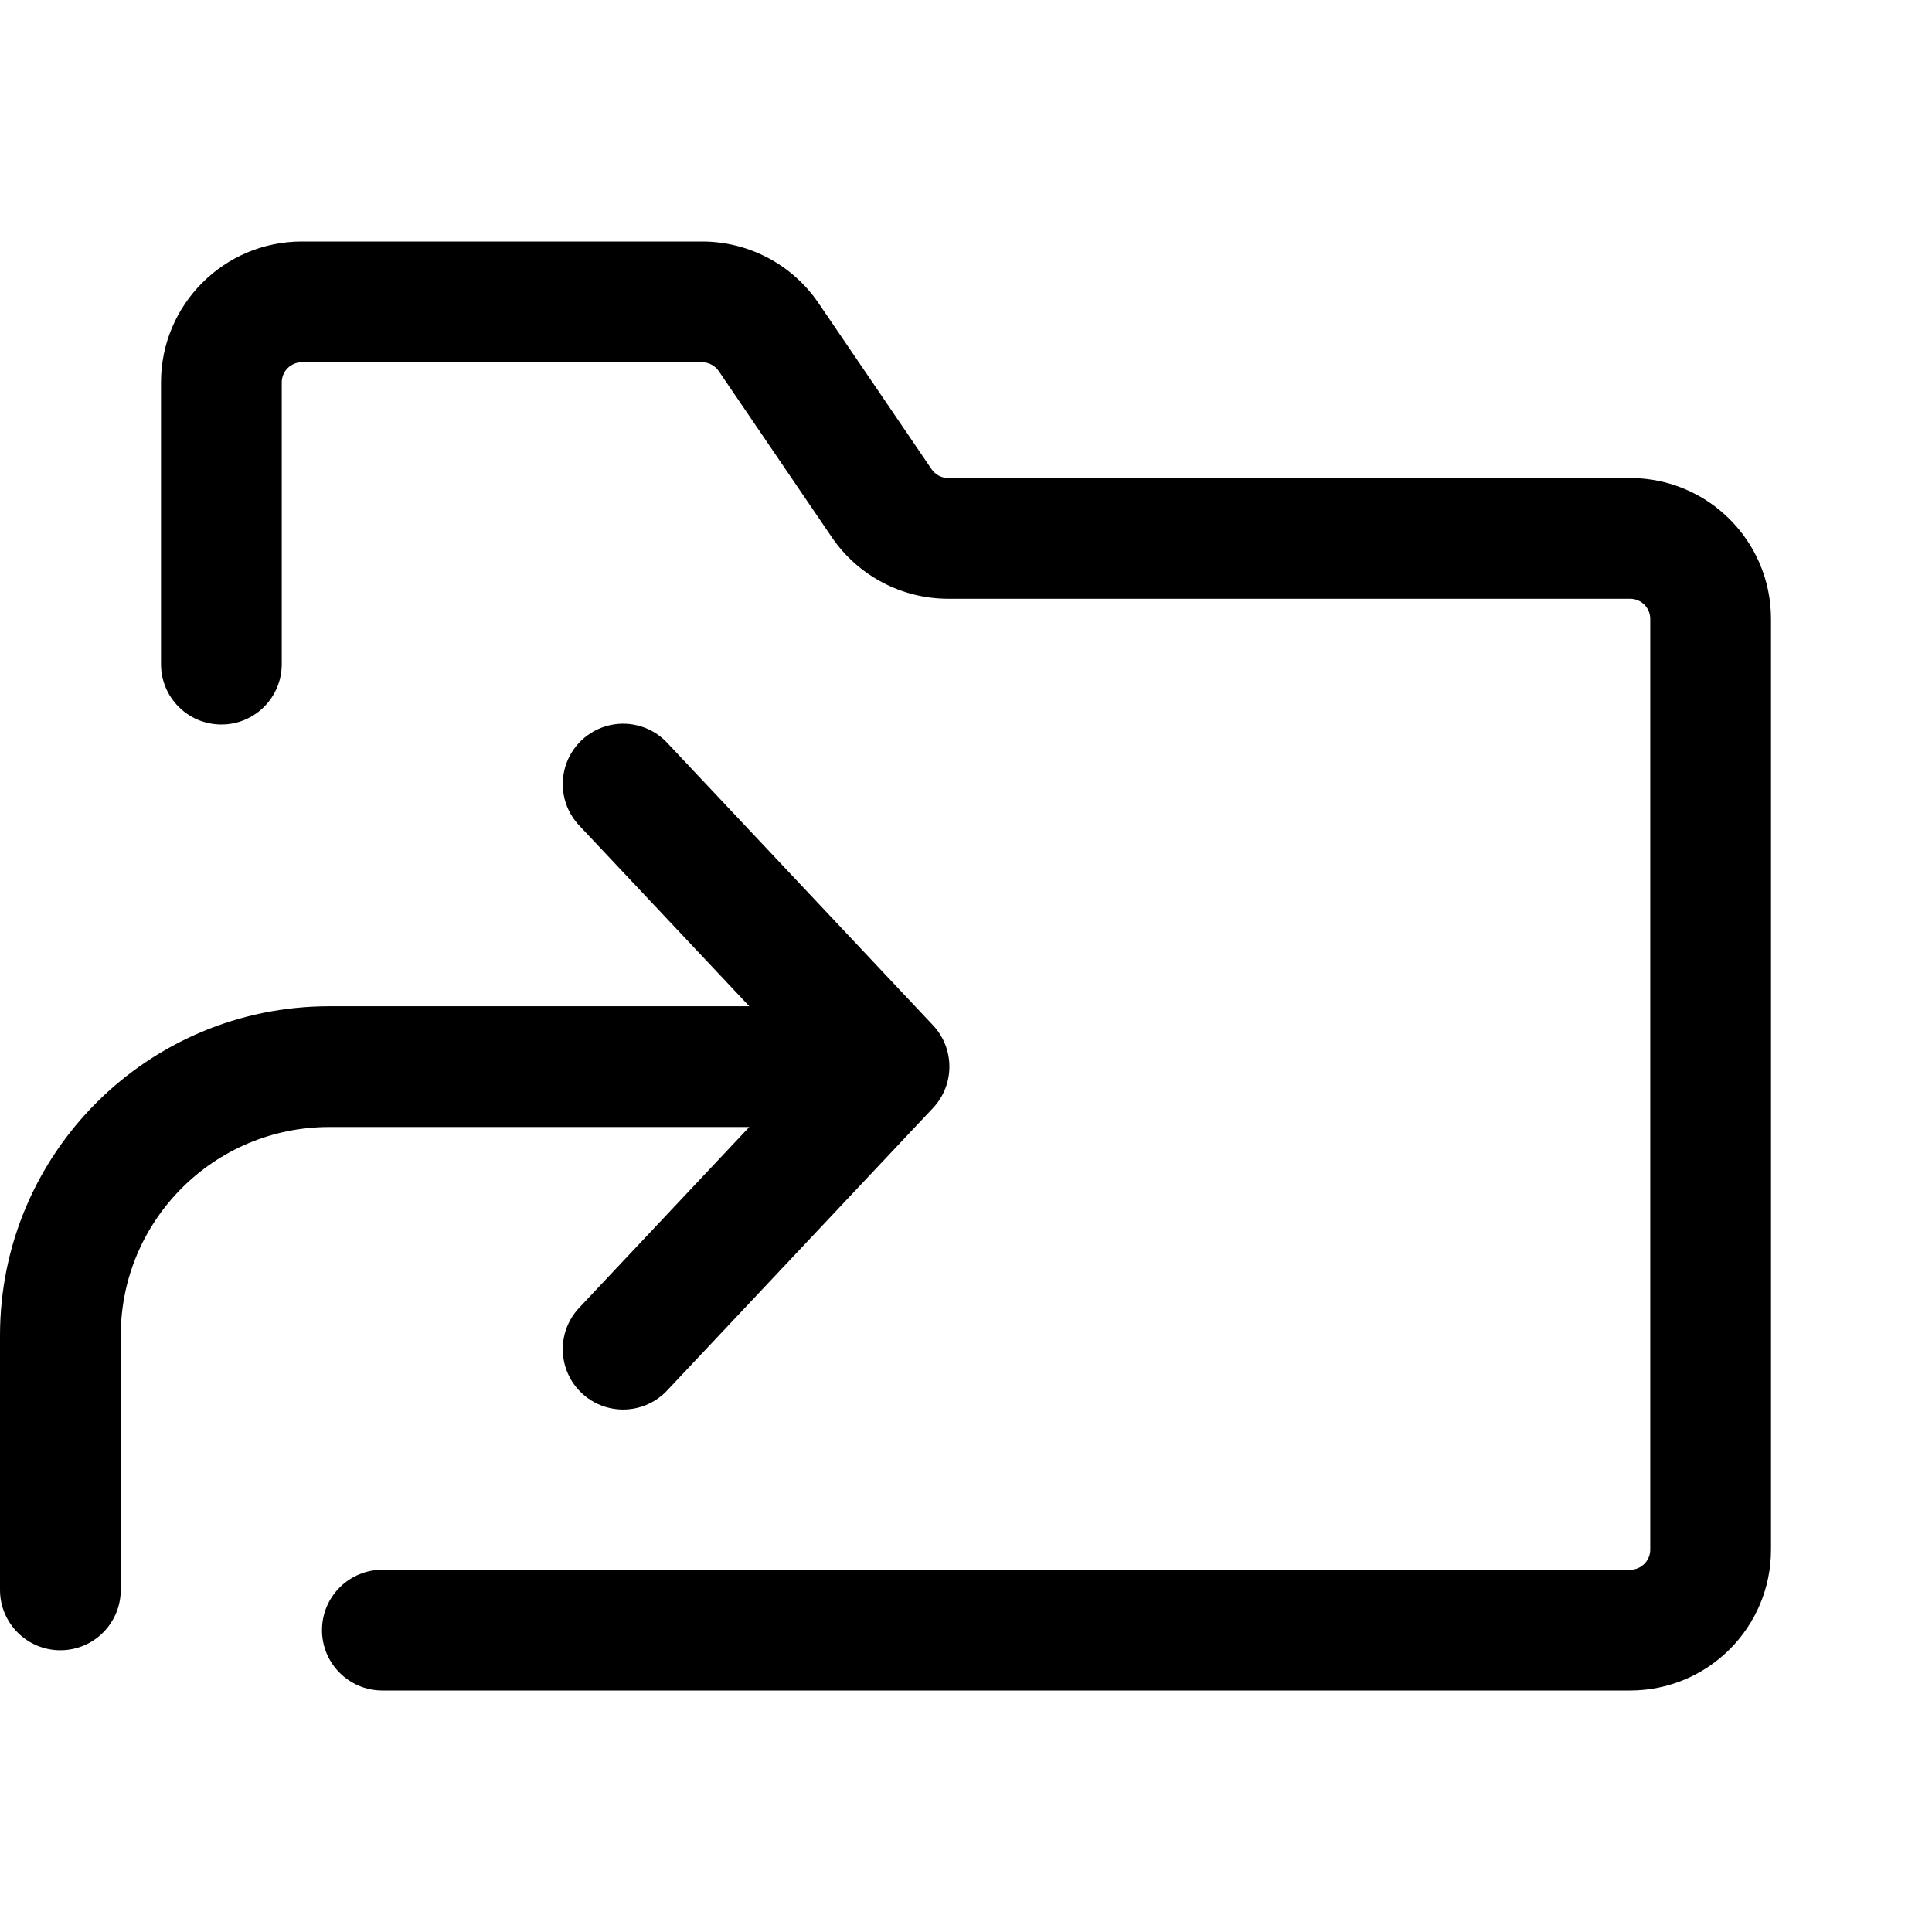
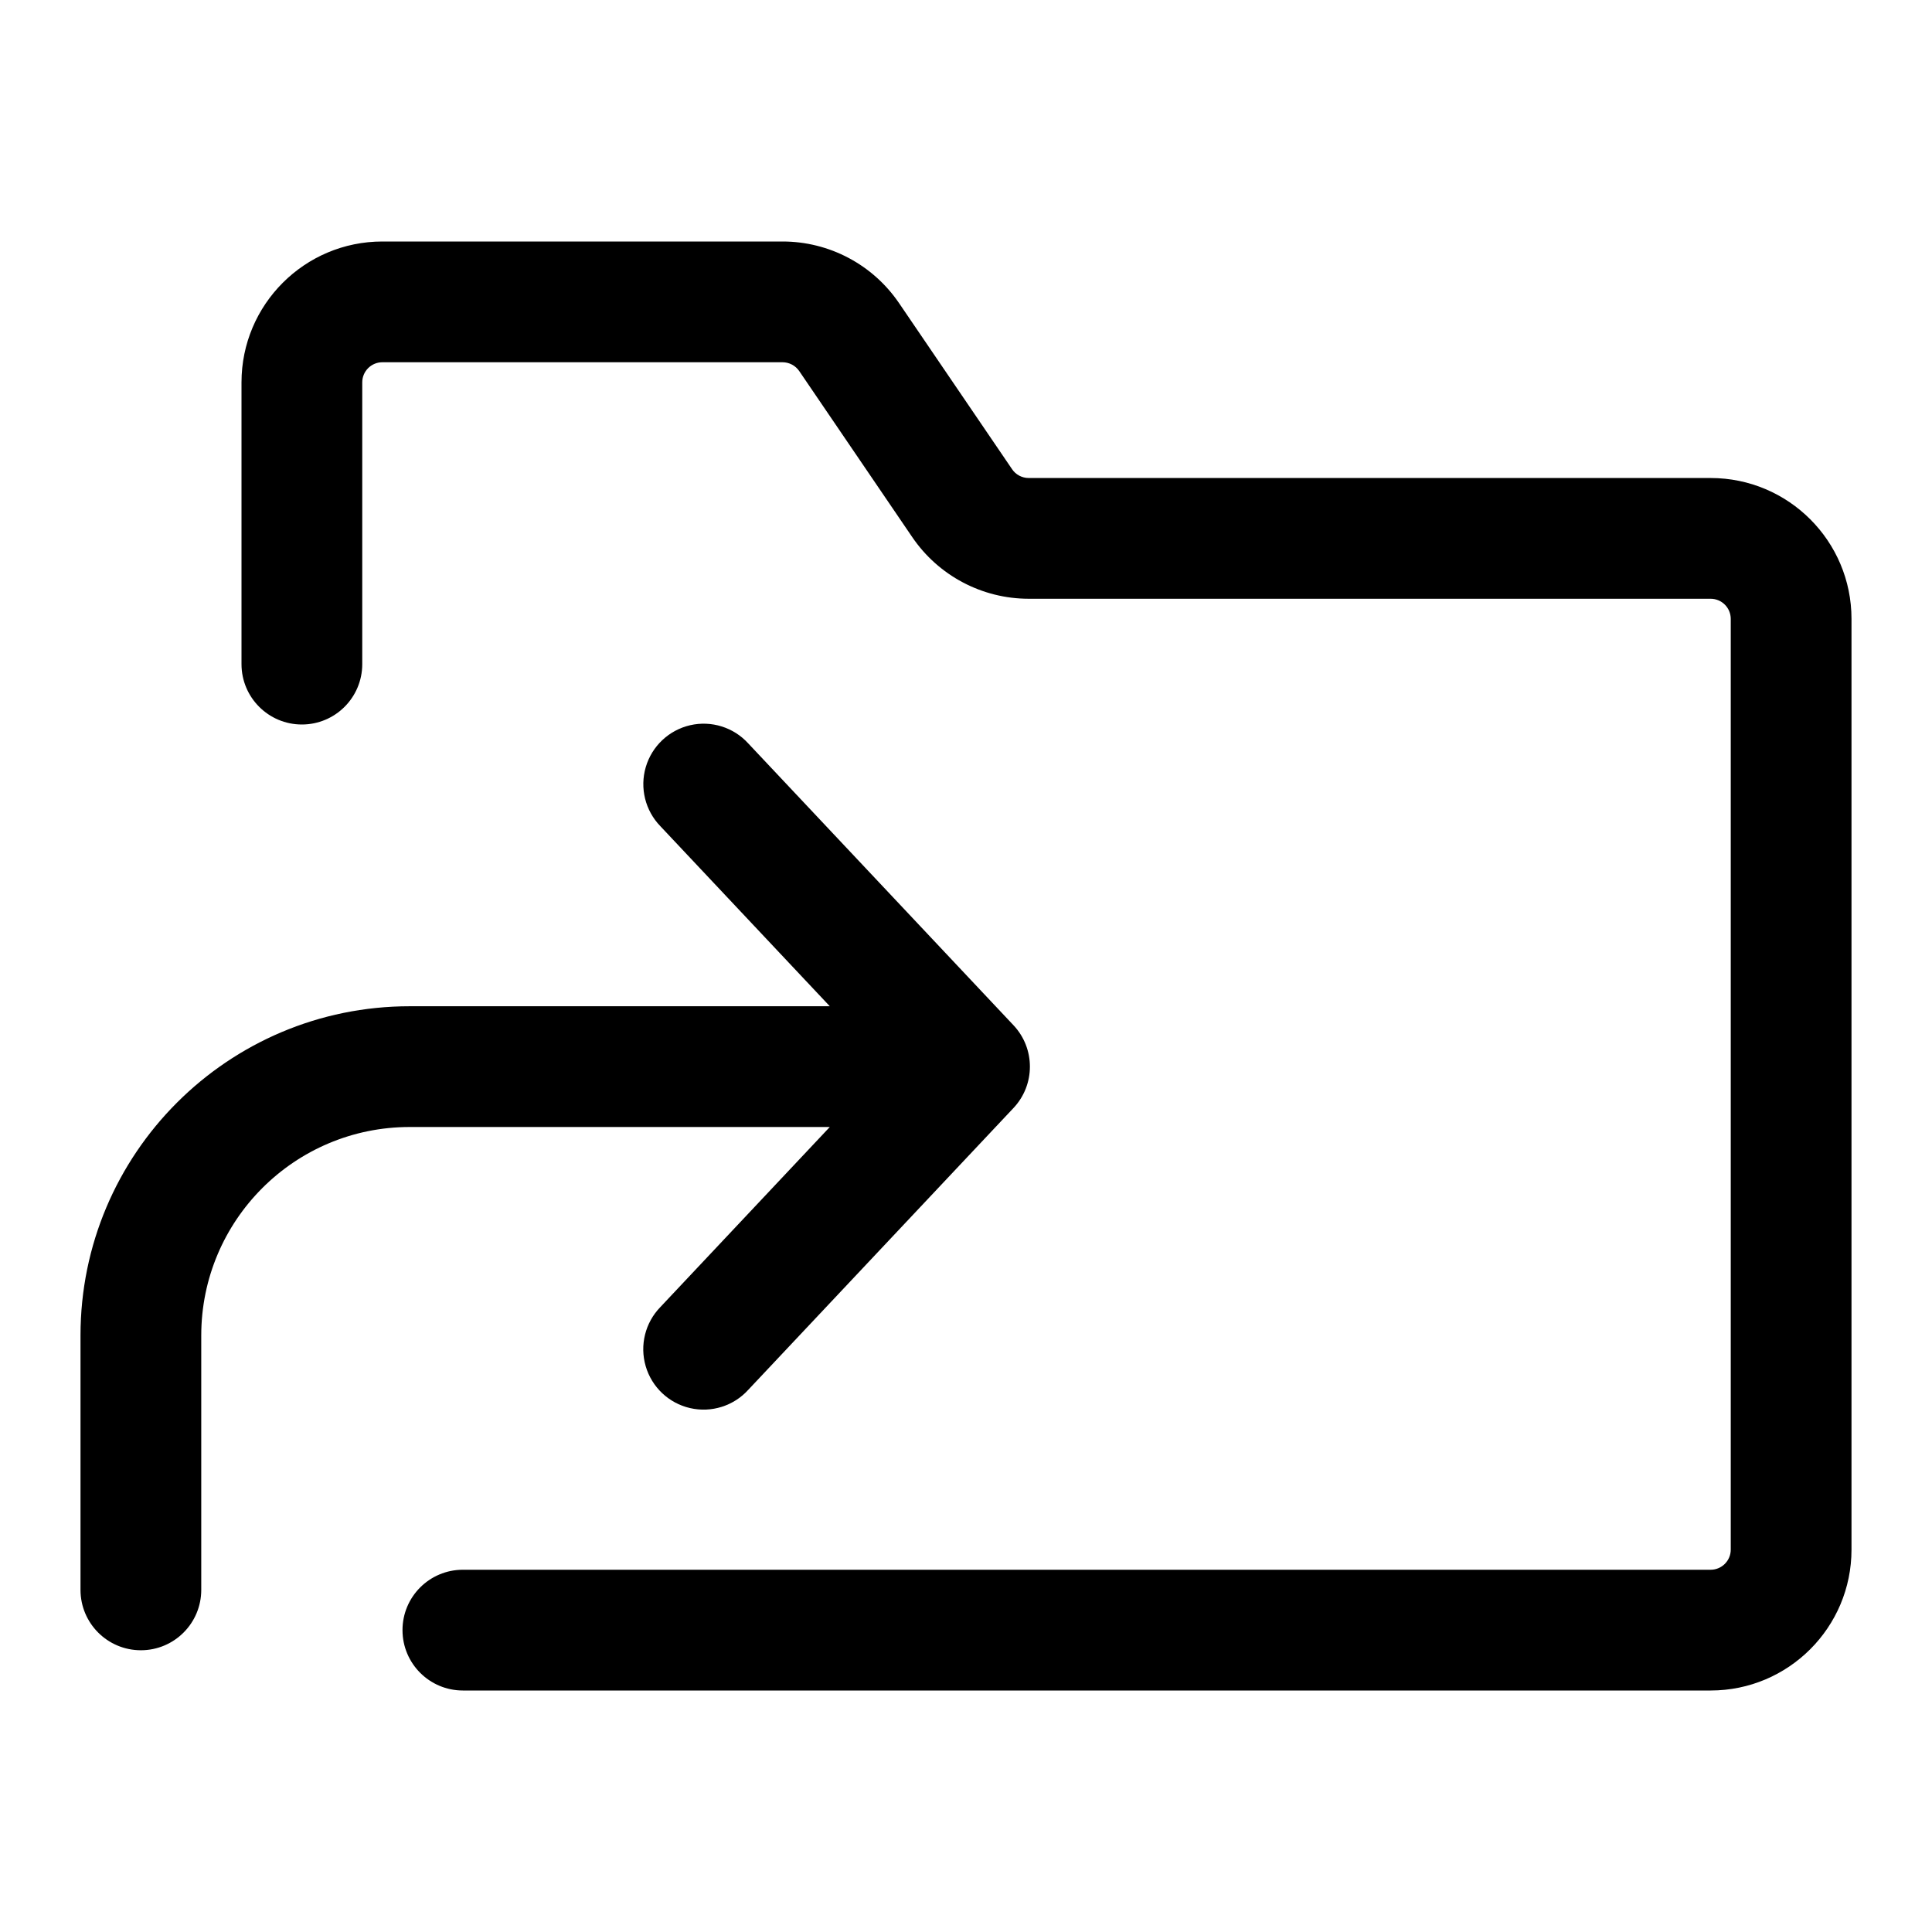
<svg xmlns="http://www.w3.org/2000/svg" width="24" height="24" viewBox="0 0 24 24">
-   <path d="M2 4.75C2 3.784 2.784 3 3.75 3h4.971a1.75 1.75 0 0 1 1.447.765l1.404 2.063a.25.25 0 0 0 .207.11h8.471c.966 0 1.75.783 1.75 1.75V19.25A1.75 1.75 0 0 1 20.25 21H4.75a.75.75 0 0 1 0-1.5h15.5a.25.25 0 0 0 .25-.25V7.688a.25.25 0 0 0-.25-.25h-8.471a1.751 1.751 0 0 1-1.447-.766L8.928 4.609a.252.252 0 0 0-.207-.109H3.75a.25.25 0 0 0-.25.25v3.5a.75.75 0 0 1-1.5 0v-3.5Z" />
-   <path d="m9.308 12.5-2.104-2.236a.75.75 0 1 1 1.092-1.028l3.294 3.5a.75.75 0 0 1 0 1.028l-3.294 3.5a.75.75 0 1 1-1.092-1.028L9.308 14H4.09a2.59 2.59 0 0 0-2.59 2.59v3.16a.75.75 0 0 1-1.5 0v-3.16a4.09 4.09 0 0 1 4.09-4.09h5.218Z" />
+   <path d="M9.721 3a1.75 1.75 0 0 1 1.447.765l1.404 2.063c.046.069.124.11.207.11h8.471c.966 0 1.75.783 1.75 1.75V19.25A1.75 1.75 0 0 1 21.25 21H5.75a.75.75 0 0 1 0-1.5h15.5a.25.25 0 0 0 .25-.25V7.688a.25.25 0 0 0-.25-.25h-8.471a1.751 1.751 0 0 1-1.447-.766L9.928 4.609a.252.252 0 0 0-.207-.109H4.75a.25.25 0 0 0-.25.25v3.5a.75.75 0 0 1-1.5 0v-3.5C3 3.784 3.784 3 4.75 3h4.971Zm-.425 6.236 3.294 3.5a.75.75 0 0 1 0 1.028l-3.294 3.5a.749.749 0 0 1-1.275-.293.751.751 0 0 1 .183-.735L10.308 14H5.09a2.59 2.59 0 0 0-2.59 2.59v3.16a.75.75 0 0 1-1.5 0v-3.16a4.09 4.09 0 0 1 4.09-4.09h5.218l-2.104-2.236a.751.751 0 0 1 .369-1.255.749.749 0 0 1 .723.227Z" />
</svg>
